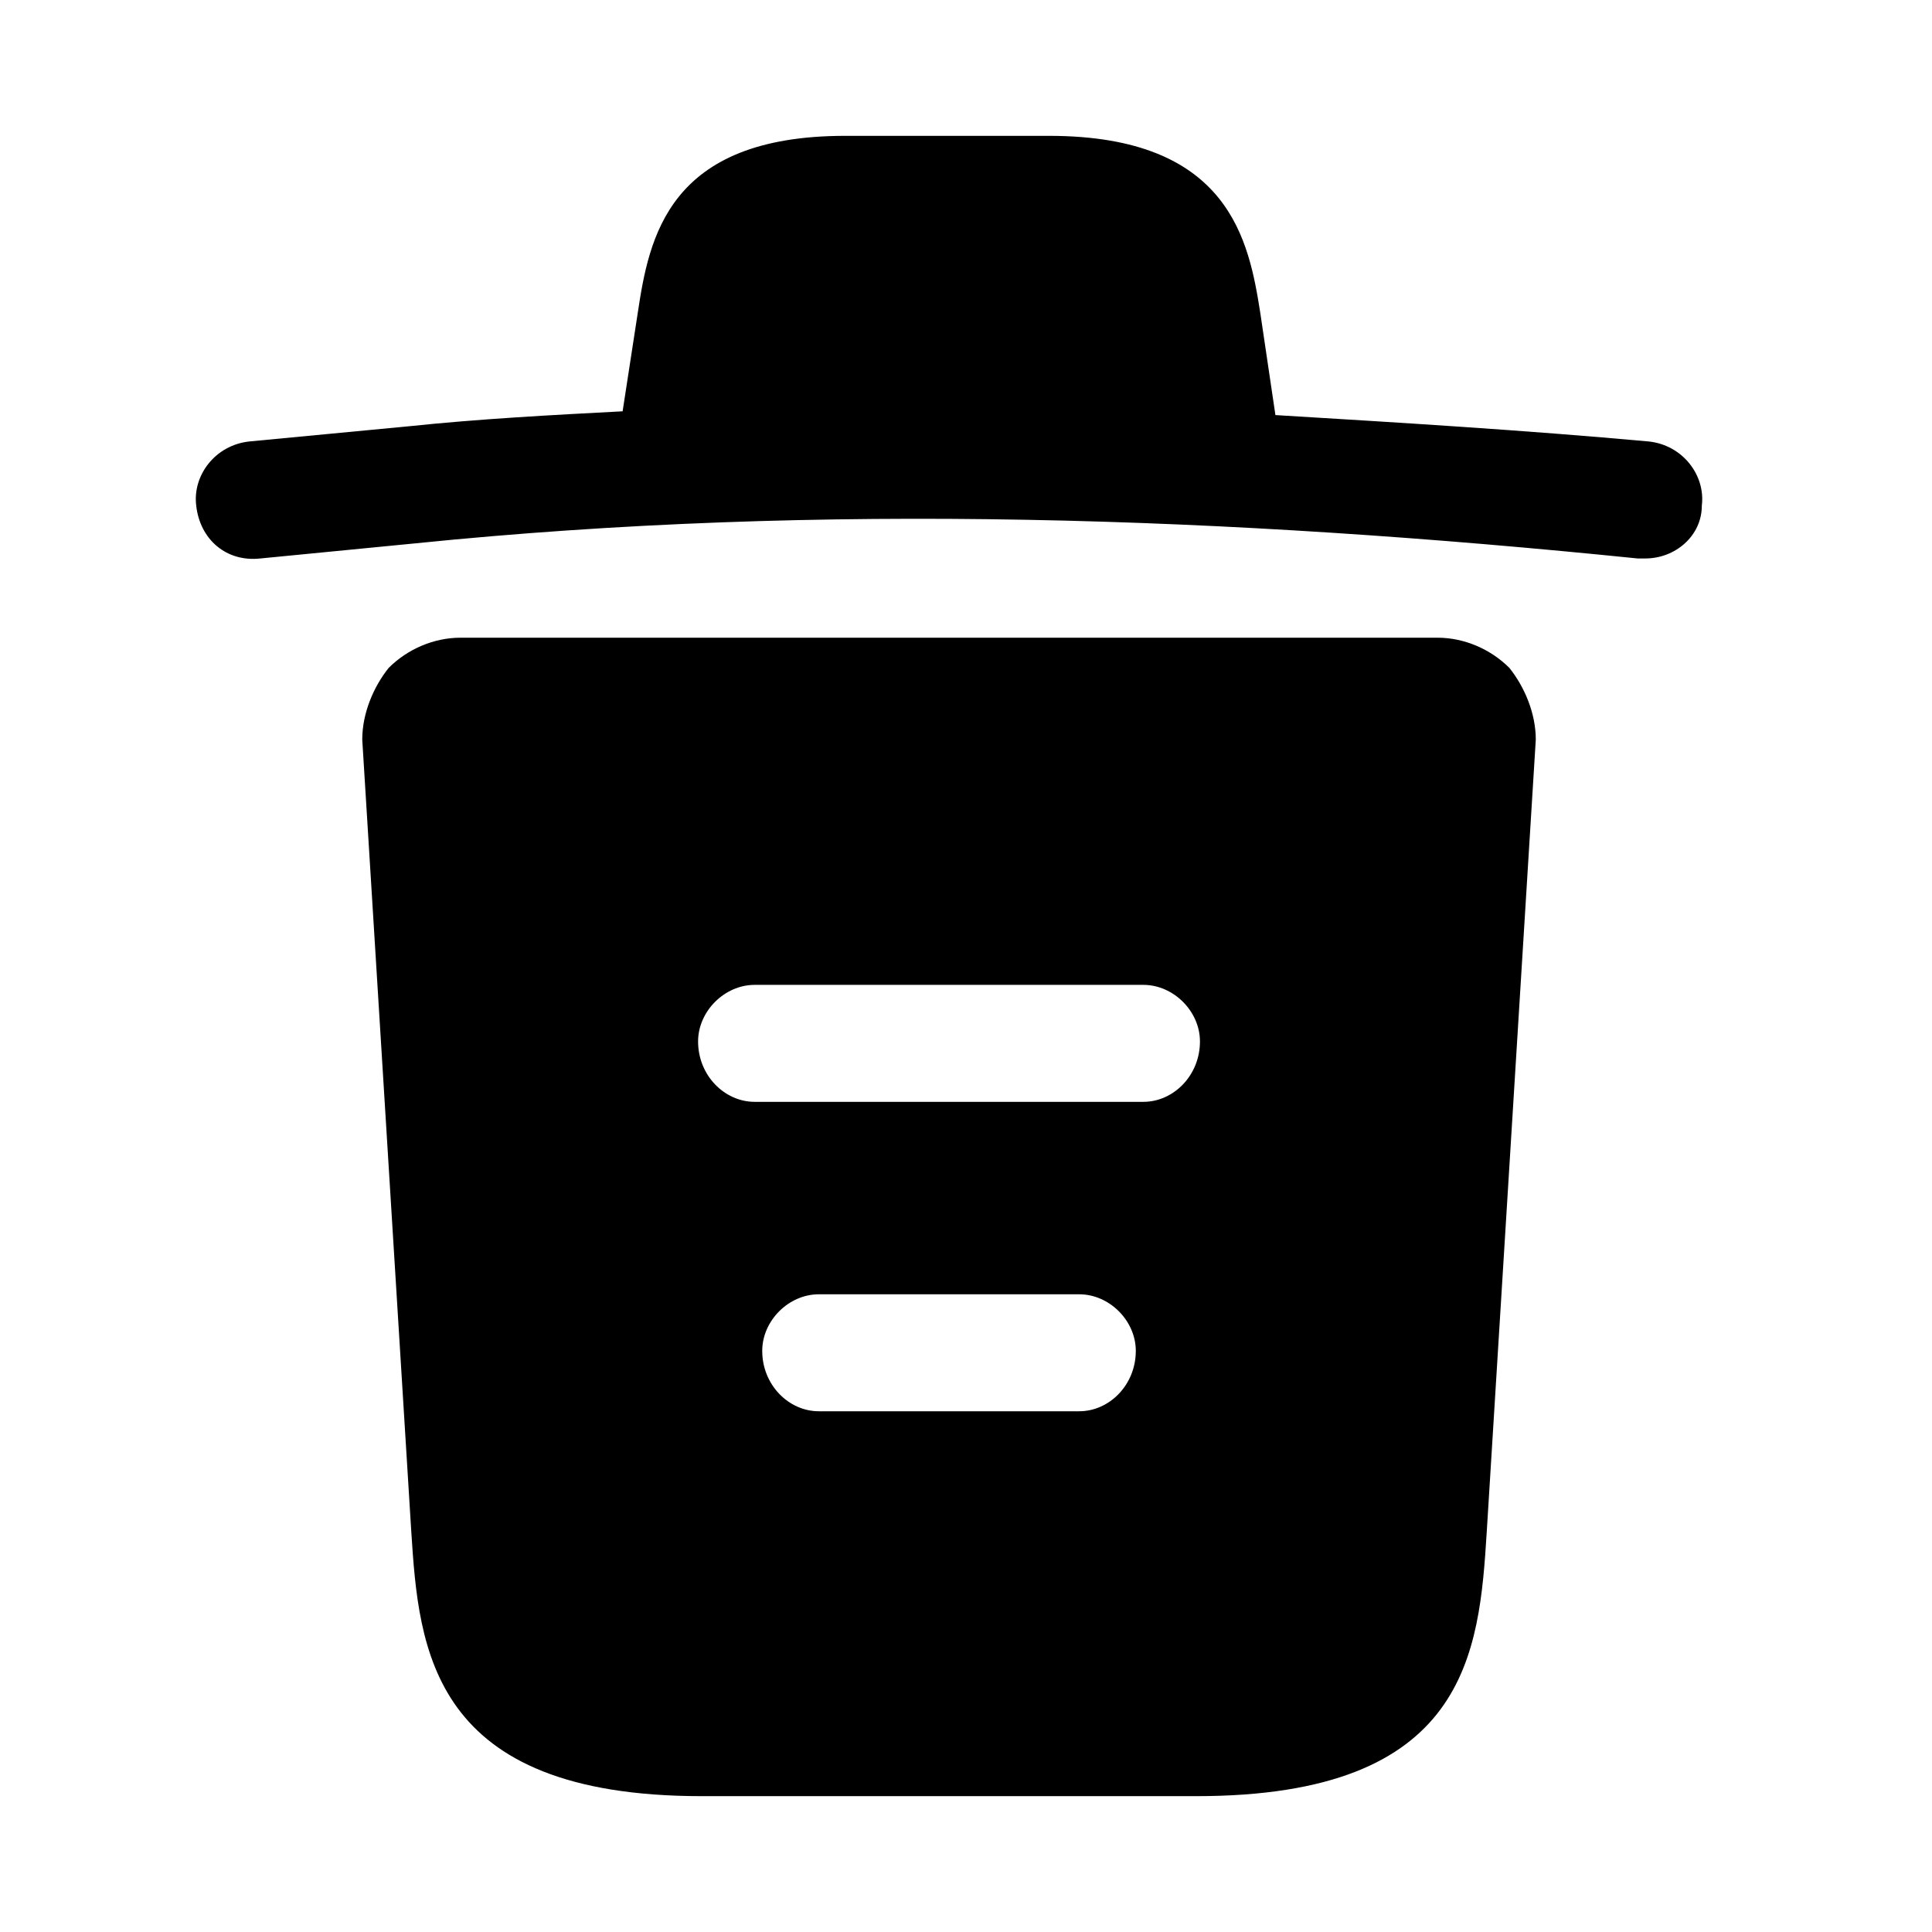
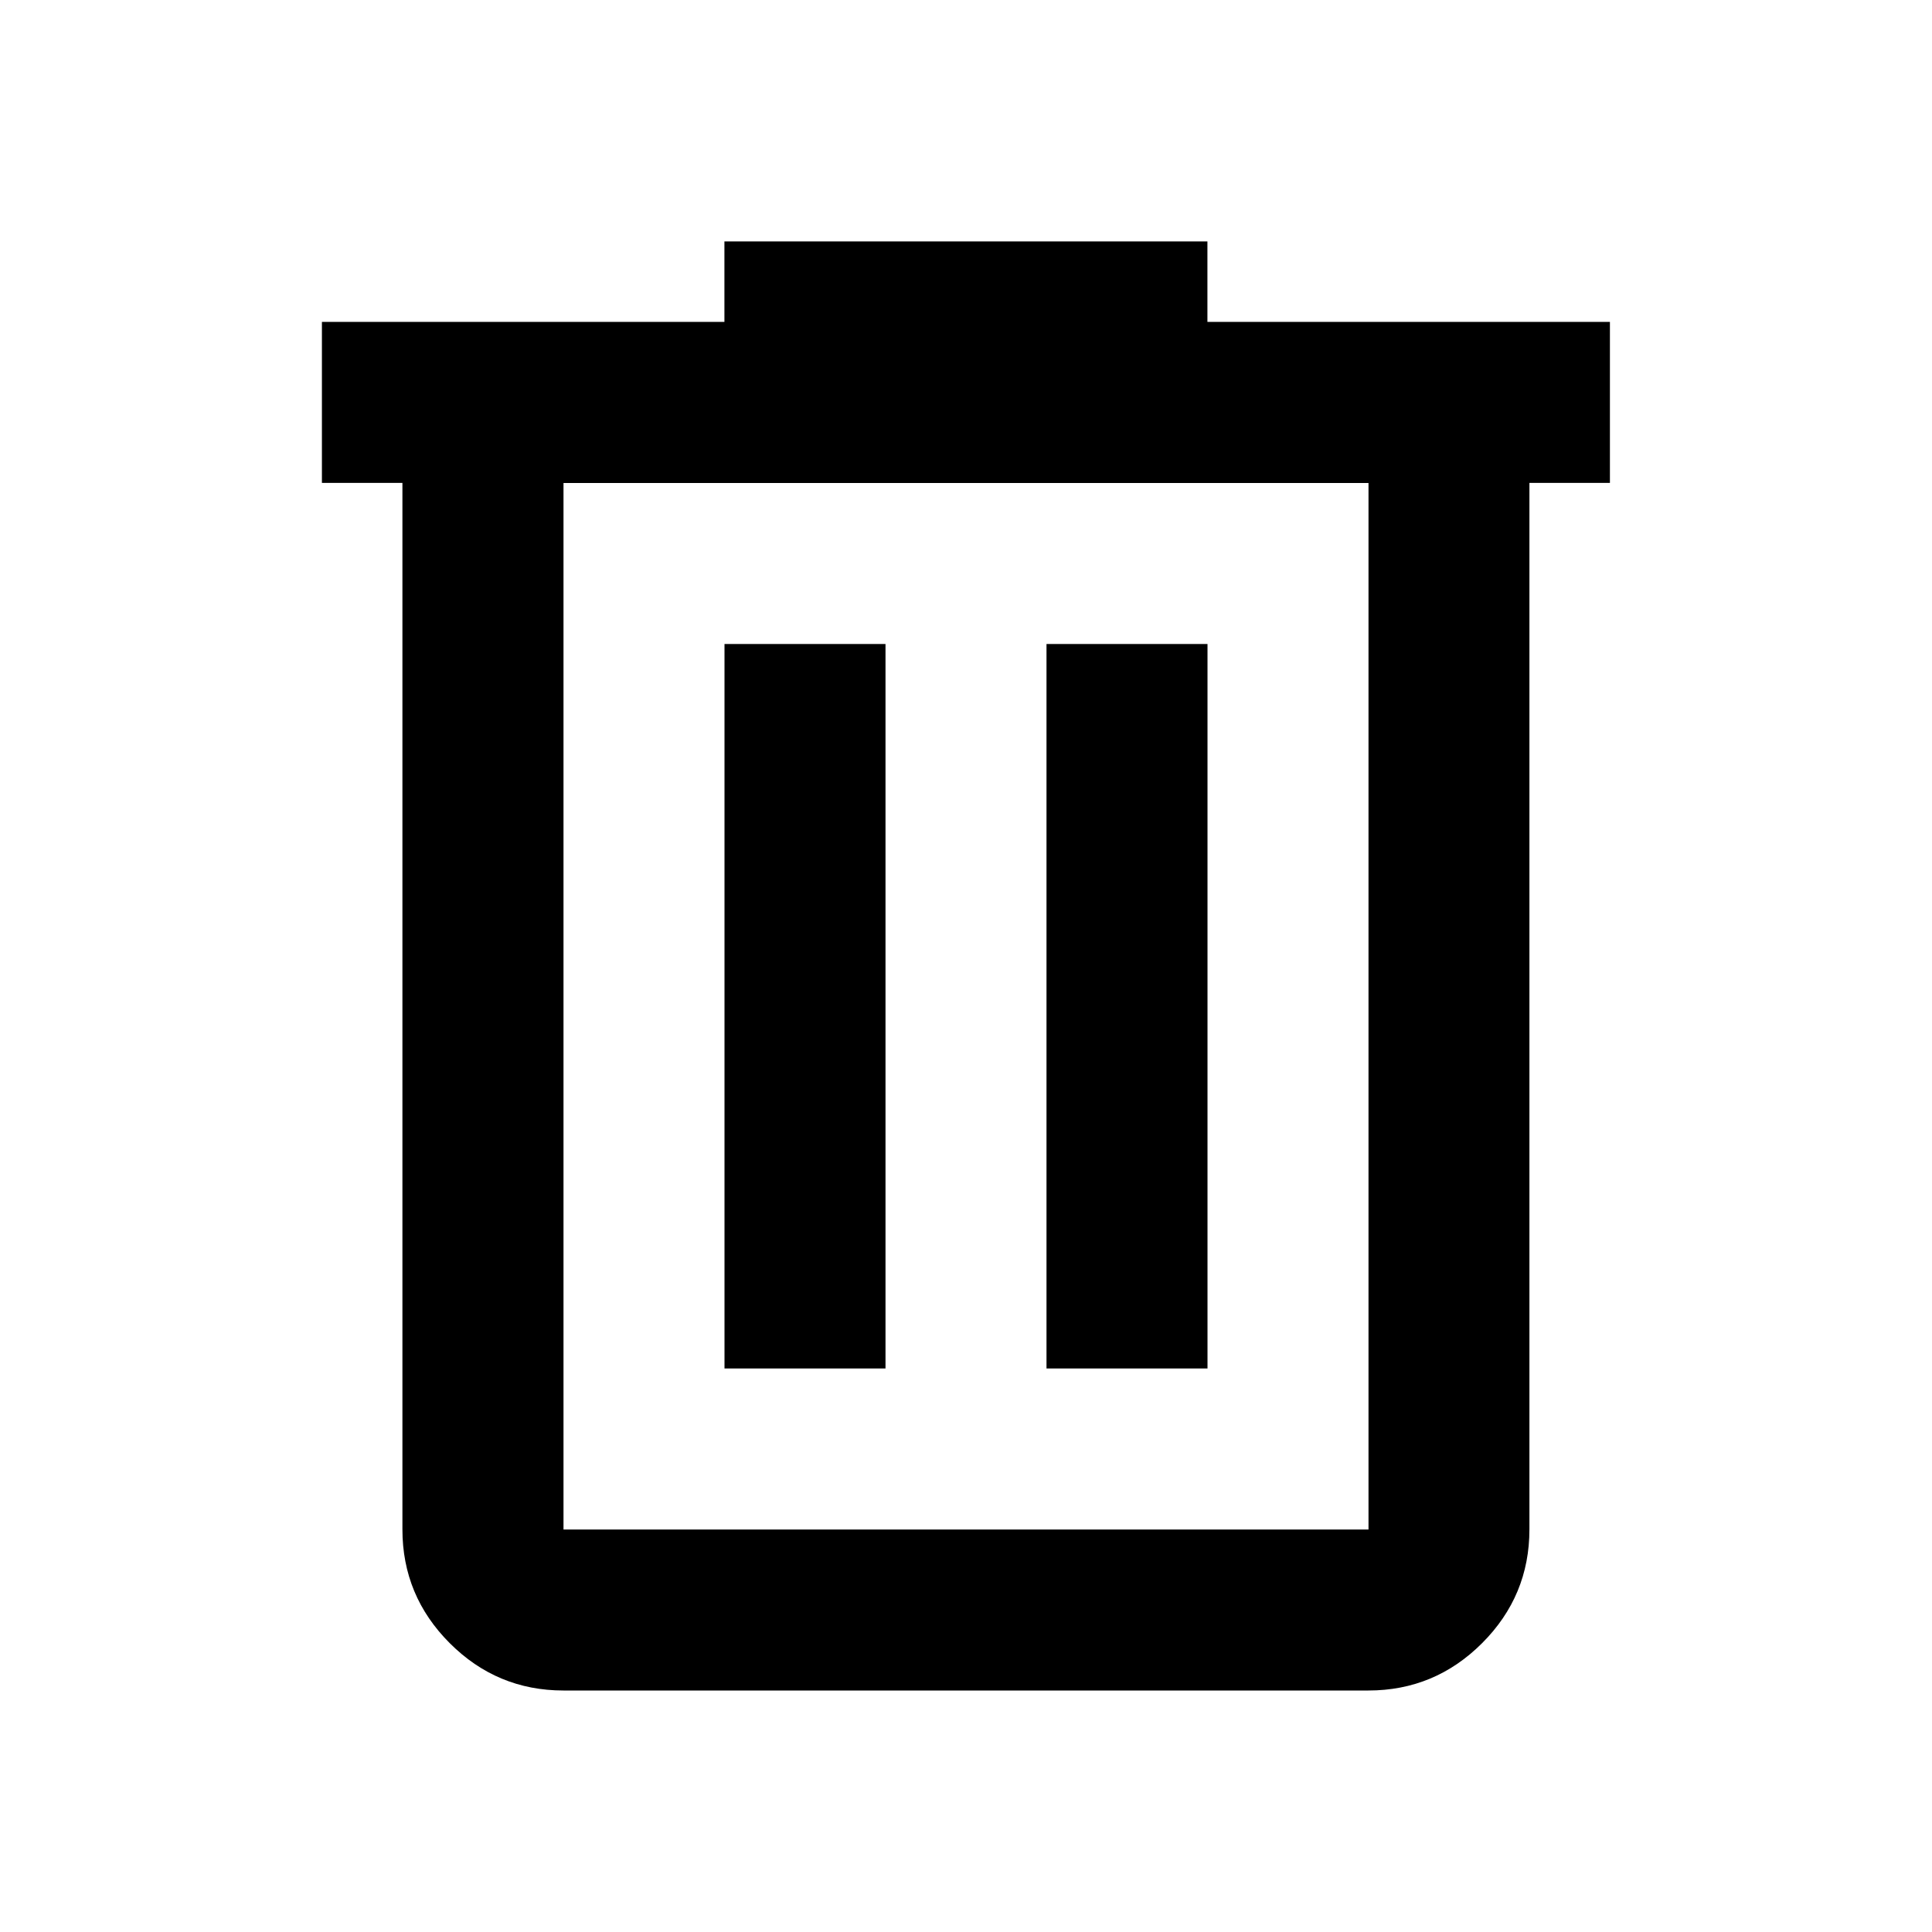
- <svg xmlns="http://www.w3.org/2000/svg" viewBox="0 0 512 512">
-   <path d="m437 117c-33-3-66-5-99-7l0 0-4-27c-3-19-8-47-56-47l-54 0c-47 0-52 27-55 47l-4 26c-19 1-38 2-57 4l-42 4c-9 1-15 9-14 17 1 9 8 15 17 14l41-4c108-11 216-7 324 4 1 0 1 0 2 0 8 0 15-6 15-14 1-8-5-16-14-17z m-37 60c-5-5-12-8-19-8l-259 0c-7 0-14 3-19 8-4 5-7 12-7 19l13 210c2 31 5 70 77 70l131 0c72 0 75-38 77-70l13-210c0-7-3-14-7-19z m-114 197l-69 0c-8 0-15-7-15-16 0-8 7-15 15-15l69 0c8 0 15 7 15 15 0 9-7 16-15 16z m17-82l-103 0c-8 0-15-7-15-16 0-8 7-15 15-15l103 0c8 0 15 7 15 15 0 9-7 16-15 16z" />
+ <svg xmlns="http://www.w3.org/2000/svg" viewBox="0 0 24 24">
+   <path d="m7 21c-.55 0-1.021-.196-1.413-.588s-.588-.863-.588-1.413v-13h-1v-2h5v-1h6v1h5v2h-1v13c0 .55-.196 1.021-.588 1.413s-.863.588-1.413.588zm10-15h-10v13h10zm-8 11h2v-9h-2zm4 0h2v-9h-2z" />
</svg>
